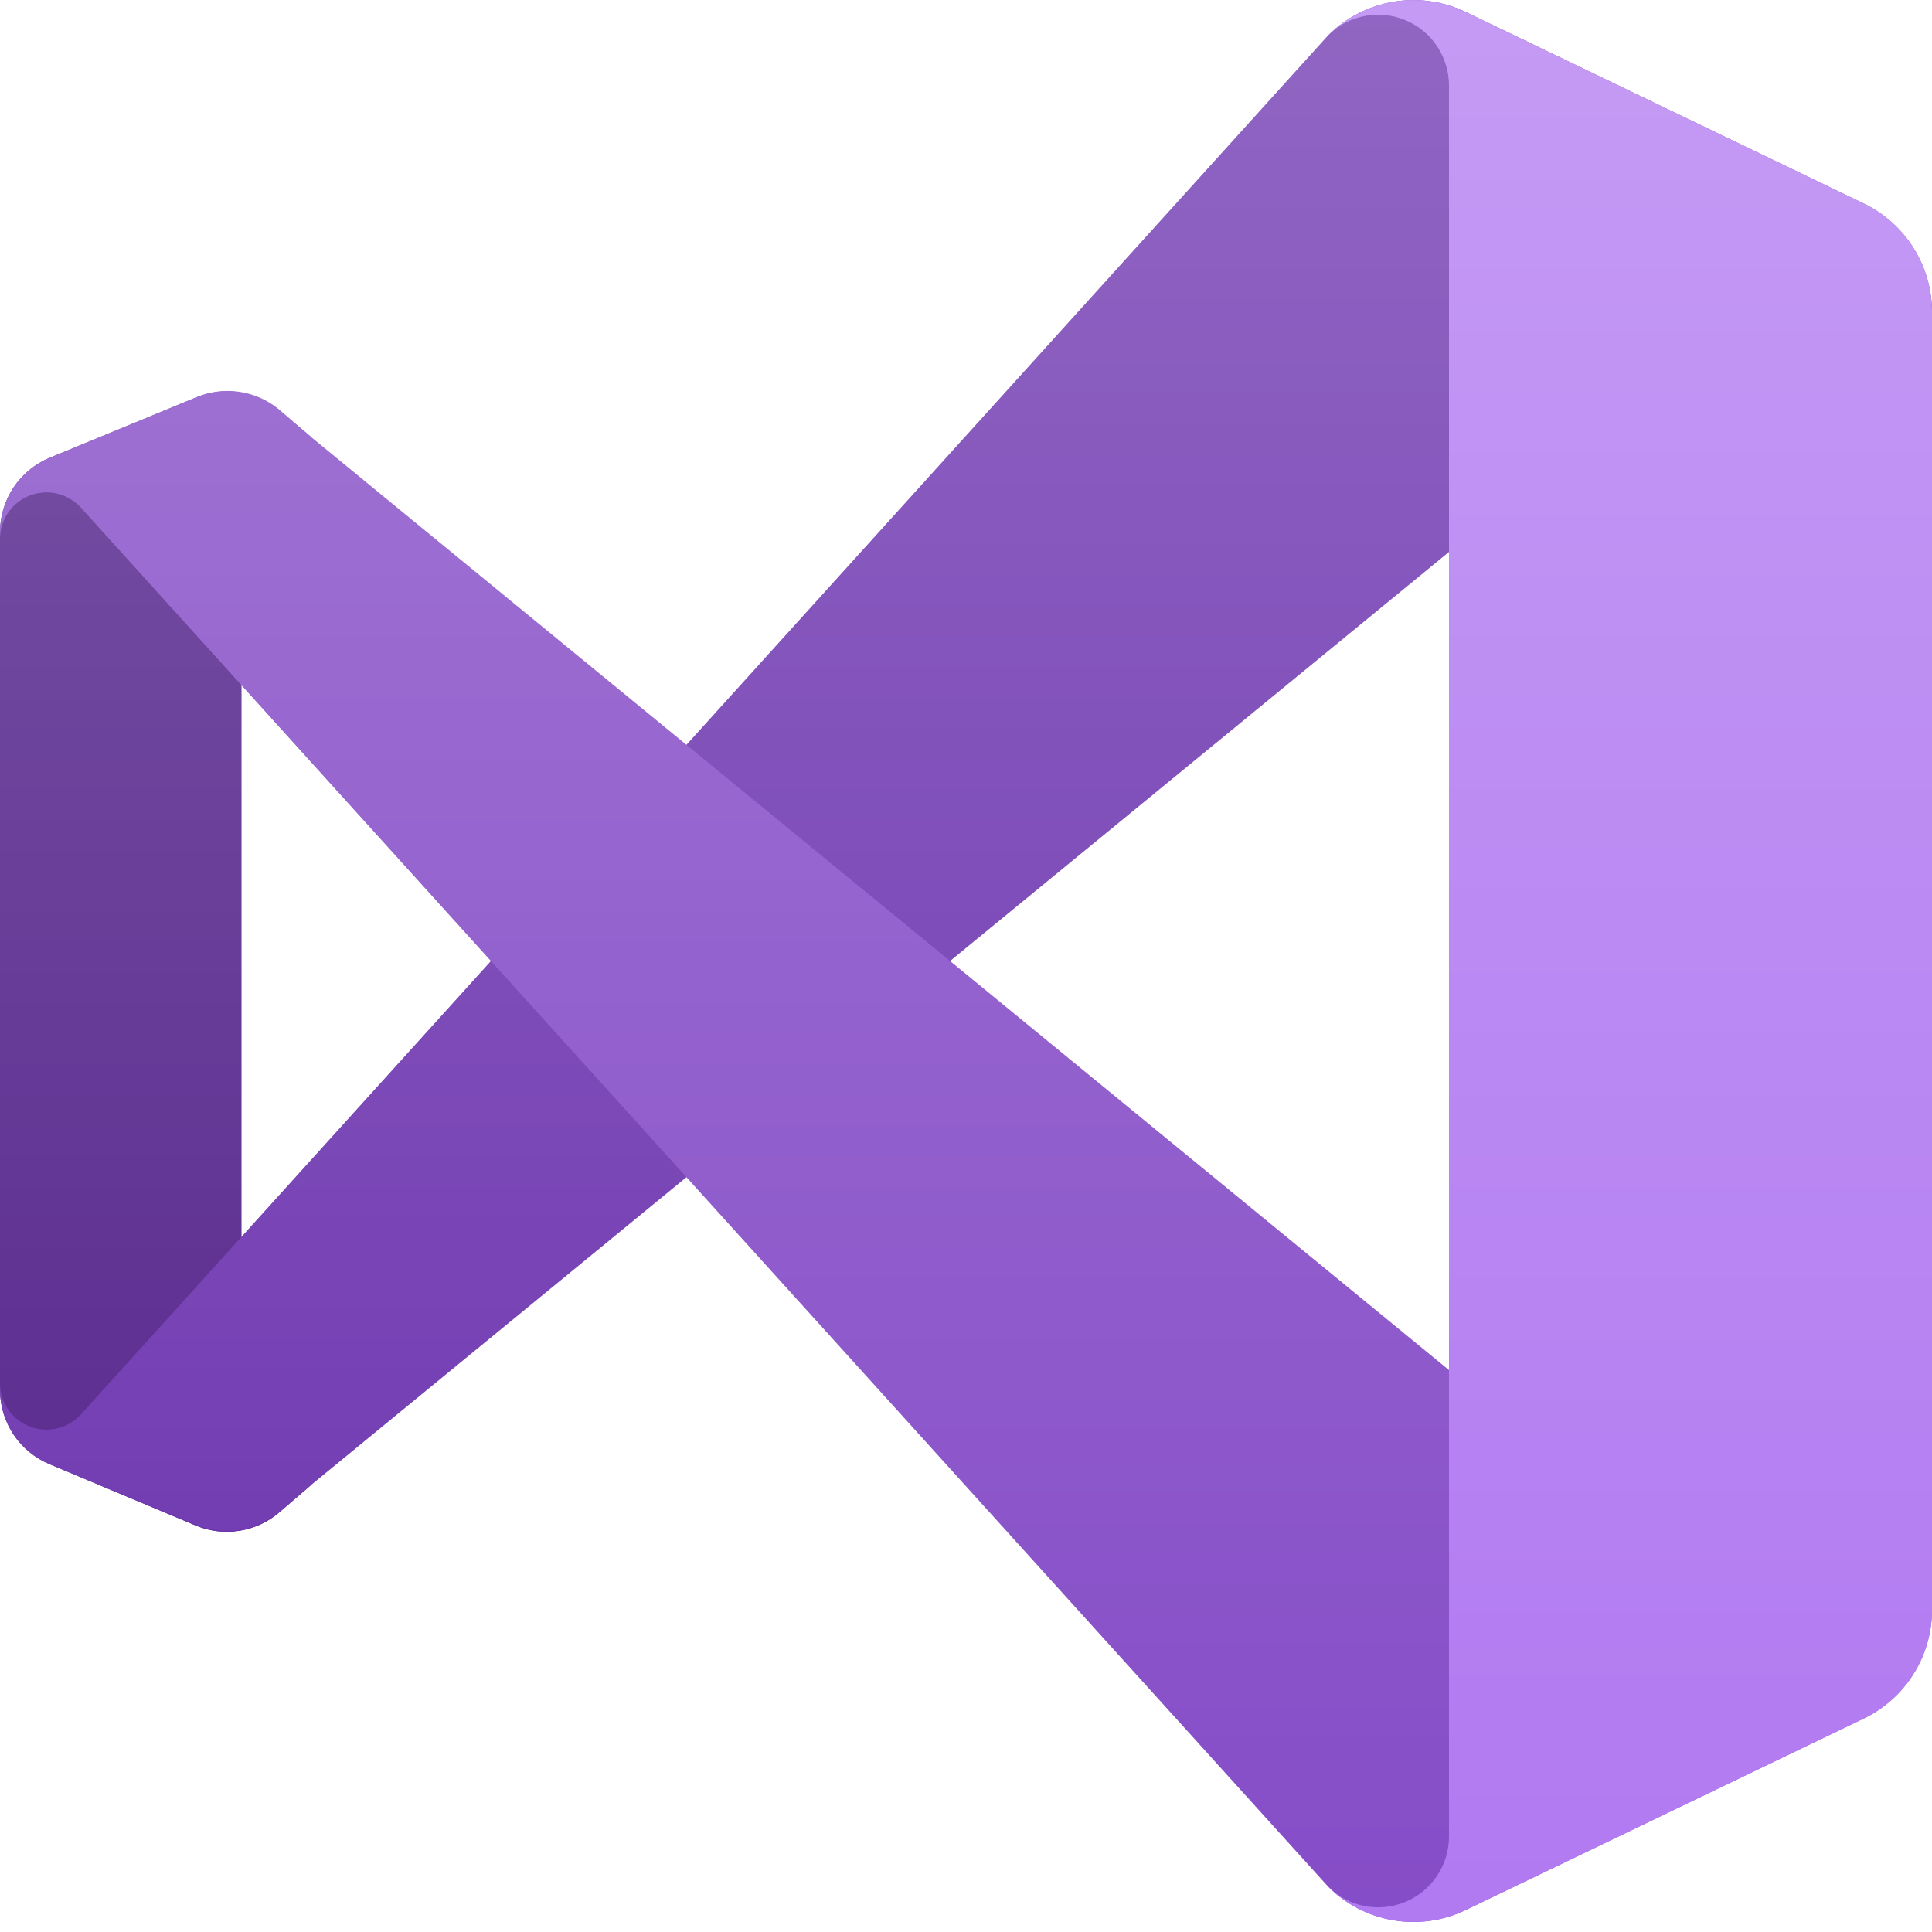
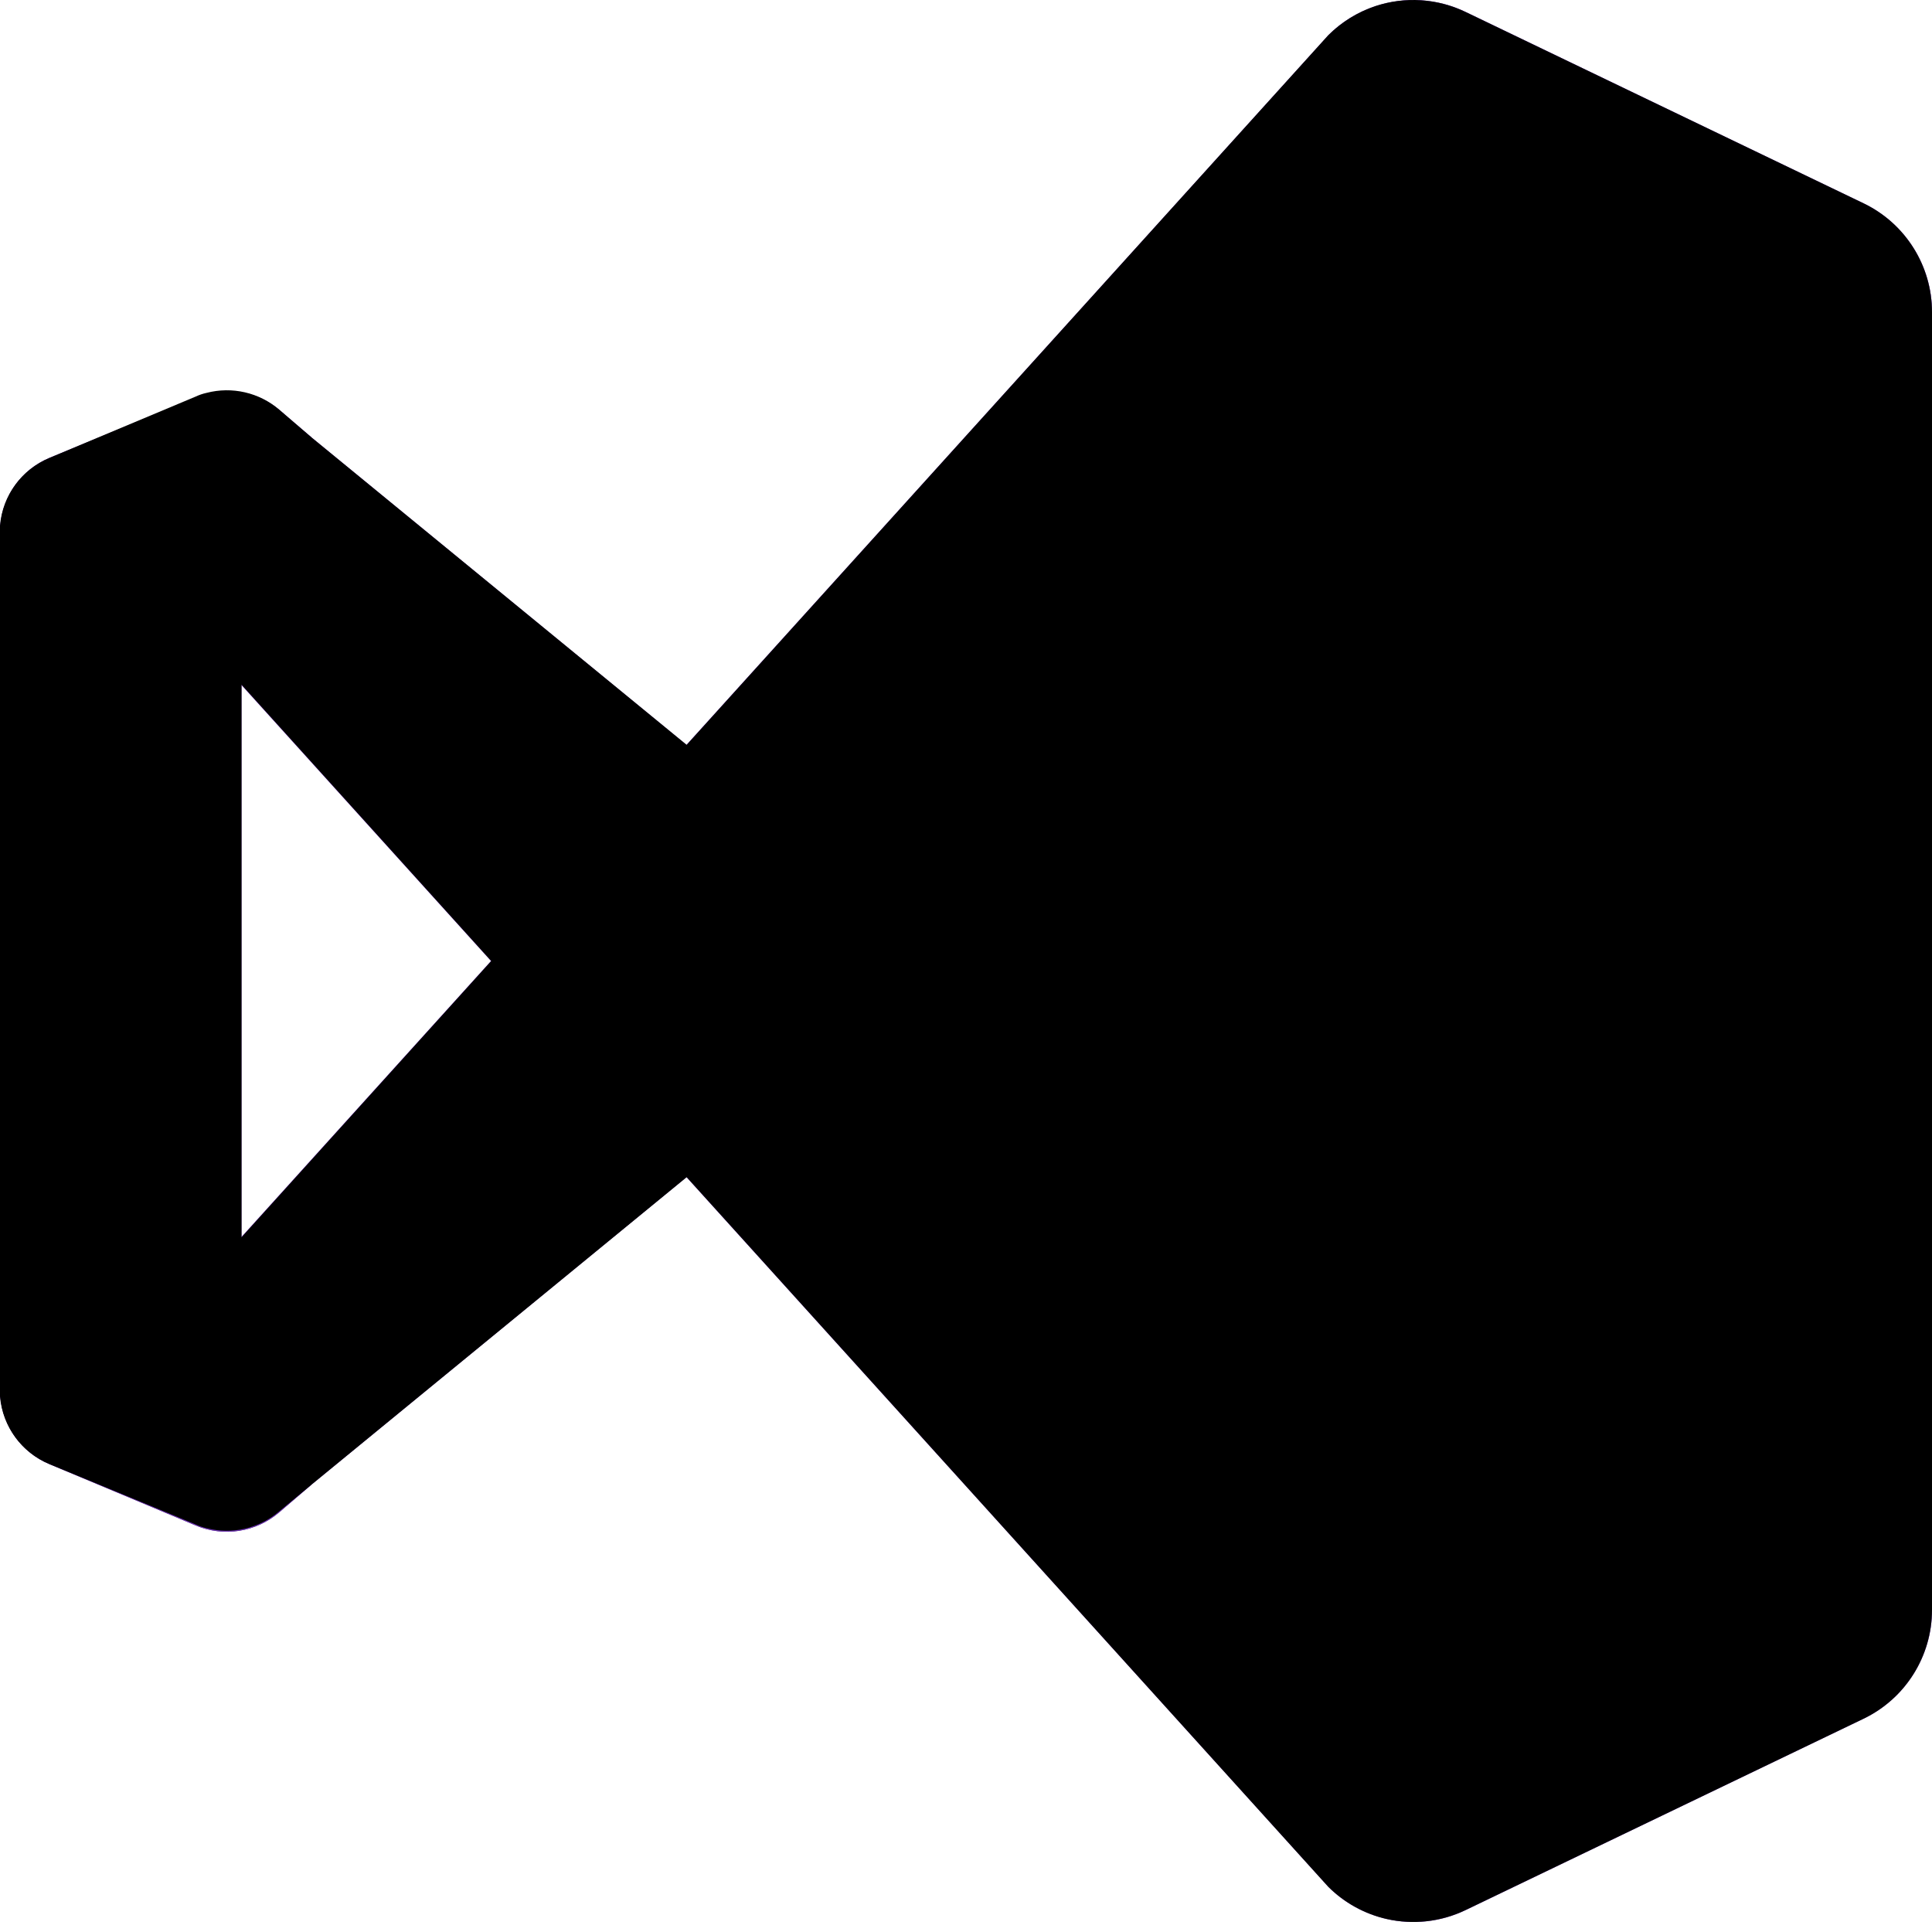
<svg xmlns="http://www.w3.org/2000/svg" viewBox="0 0 256 256" width="256" height="256" preserveAspectRatio="xMidYMid">
  <defs>
    <linearGradient id="a" x1="50%" x2="50%" y1=".002%" y2="100%">
-       <stop offset="0%" stop-color="#FFF" />
-       <stop offset="100%" stop-color="#FFF" stop-opacity="0" />
+       <stop offset="0%" stopColor="#FFF" />
+       <stop offset="100%" stopColor="#FFF" stopOpacity="0" />
    </linearGradient>
  </defs>
  <path fill="#52218A" d="M36.987 200.406a10.667 10.667 0 0 1-11.04 1.734L6.56 194.006A10.667 10.667 0 0 1 0 184.22V70.46a10.667 10.667 0 0 1 6.56-9.787l19.387-8a10.667 10.667 0 0 1 11.04 1.733l4.346 3.6a5.893 5.893 0 0 0-9.333 4.8v129.067a5.893 5.893 0 0 0 9.333 4.8l-4.346 3.733Z" />
  <path fill="#6C33AF" d="M6.56 194.006A10.667 10.667 0 0 1 0 184.22v-.88a6.16 6.16 0 0 0 10.667 4.133L176 4.673a16 16 0 0 1 18.187-3.093l52.746 25.386A16 16 0 0 1 256 41.393v.613a10.107 10.107 0 0 0-16.507-7.813l-198.16 162.48-4.346 3.733a10.667 10.667 0 0 1-11.04 1.734L6.56 194.006Z" />
  <path fill="#854CC7" d="M6.56 60.673A10.667 10.667 0 0 0 0 70.46v.88a6.16 6.16 0 0 1 10.667-4.134L176 250.006a16 16 0 0 0 18.187 3.094l52.746-25.387A16 16 0 0 0 256 213.286v-.613a10.107 10.107 0 0 1-16.507 7.813L41.333 58.006l-4.346-3.733a10.667 10.667 0 0 0-11.04-1.6l-19.387 8Z" />
  <path fill="#B179F1" d="M194.187 253.1A16 16 0 0 1 176 250.006a9.387 9.387 0 0 0 16-6.64v-232a9.387 9.387 0 0 0-16-6.693 16 16 0 0 1 18.187-3.093l52.746 25.36A16 16 0 0 1 256 41.366v171.947a16 16 0 0 1-9.067 14.427l-52.746 25.36Z" />
-   <path fill="url(#a)" fill-opacity=".25" d="M183.707 254.273a16 16 0 0 0 10.48-1.173l52.746-25.36A16 16 0 0 0 256 213.313V41.366a16 16 0 0 0-9.067-14.426L194.187 1.58A16 16 0 0 0 182.24.806 16 16 0 0 0 176 4.673L90.987 98.7 41.333 58.006l-4.346-3.733a10.667 10.667 0 0 0-9.627-2.213 6.8 6.8 0 0 0-1.413.48L6.56 60.673A10.667 10.667 0 0 0 0 69.66v115.36c.327 3.989 2.86 7.459 6.56 8.986l19.387 8a6.8 6.8 0 0 0 1.413.48c3.378.882 6.973.056 9.627-2.213l4.346-3.6 49.654-40.693L176 250.006a16 16 0 0 0 7.707 4.267ZM192 73.153l-66.107 54.187L192 181.526V73.153ZM32 90.726l33.093 36.614L32 163.953V90.726Z" />
+   <path fill="url(#a)" fillOpacity=".25" d="M183.707 254.273a16 16 0 0 0 10.48-1.173l52.746-25.36A16 16 0 0 0 256 213.313V41.366a16 16 0 0 0-9.067-14.426L194.187 1.58A16 16 0 0 0 182.24.806 16 16 0 0 0 176 4.673L90.987 98.7 41.333 58.006l-4.346-3.733a10.667 10.667 0 0 0-9.627-2.213 6.8 6.8 0 0 0-1.413.48L6.56 60.673A10.667 10.667 0 0 0 0 69.66v115.36c.327 3.989 2.86 7.459 6.56 8.986l19.387 8a6.8 6.8 0 0 0 1.413.48c3.378.882 6.973.056 9.627-2.213l4.346-3.6 49.654-40.693L176 250.006a16 16 0 0 0 7.707 4.267ZM192 73.153l-66.107 54.187L192 181.526V73.153ZM32 90.726l33.093 36.614L32 163.953V90.726Z" />
</svg>
